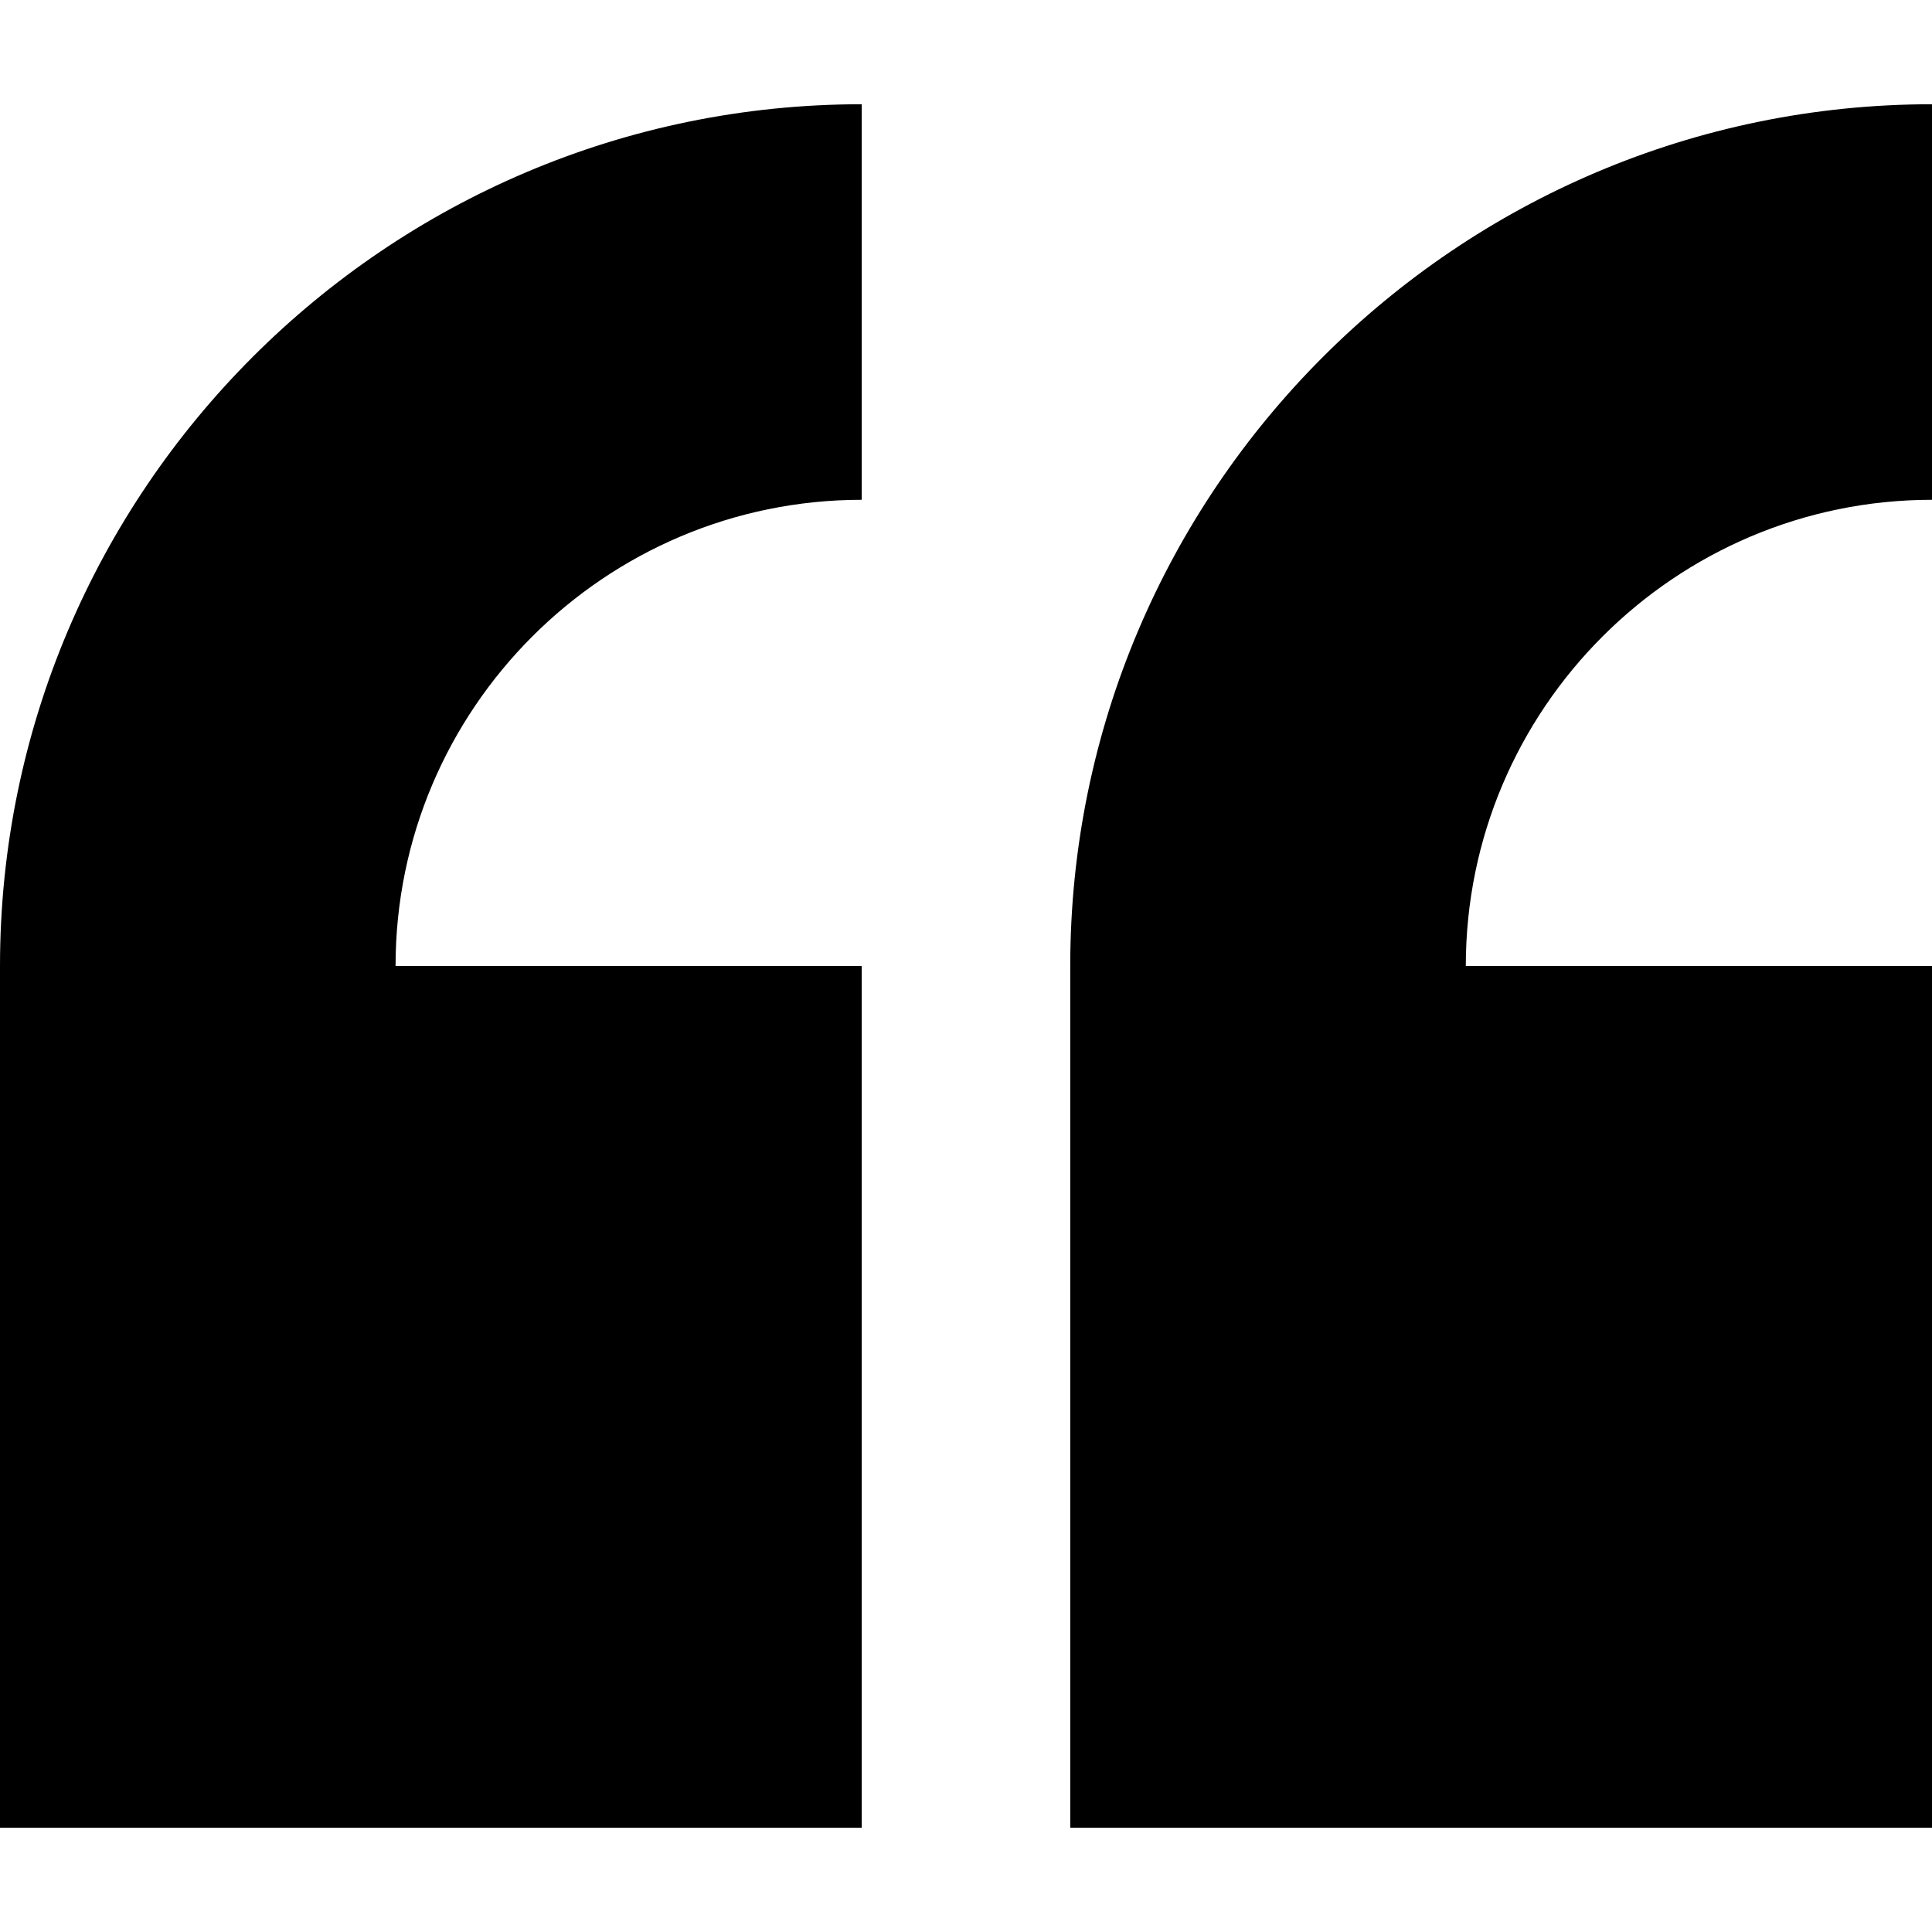
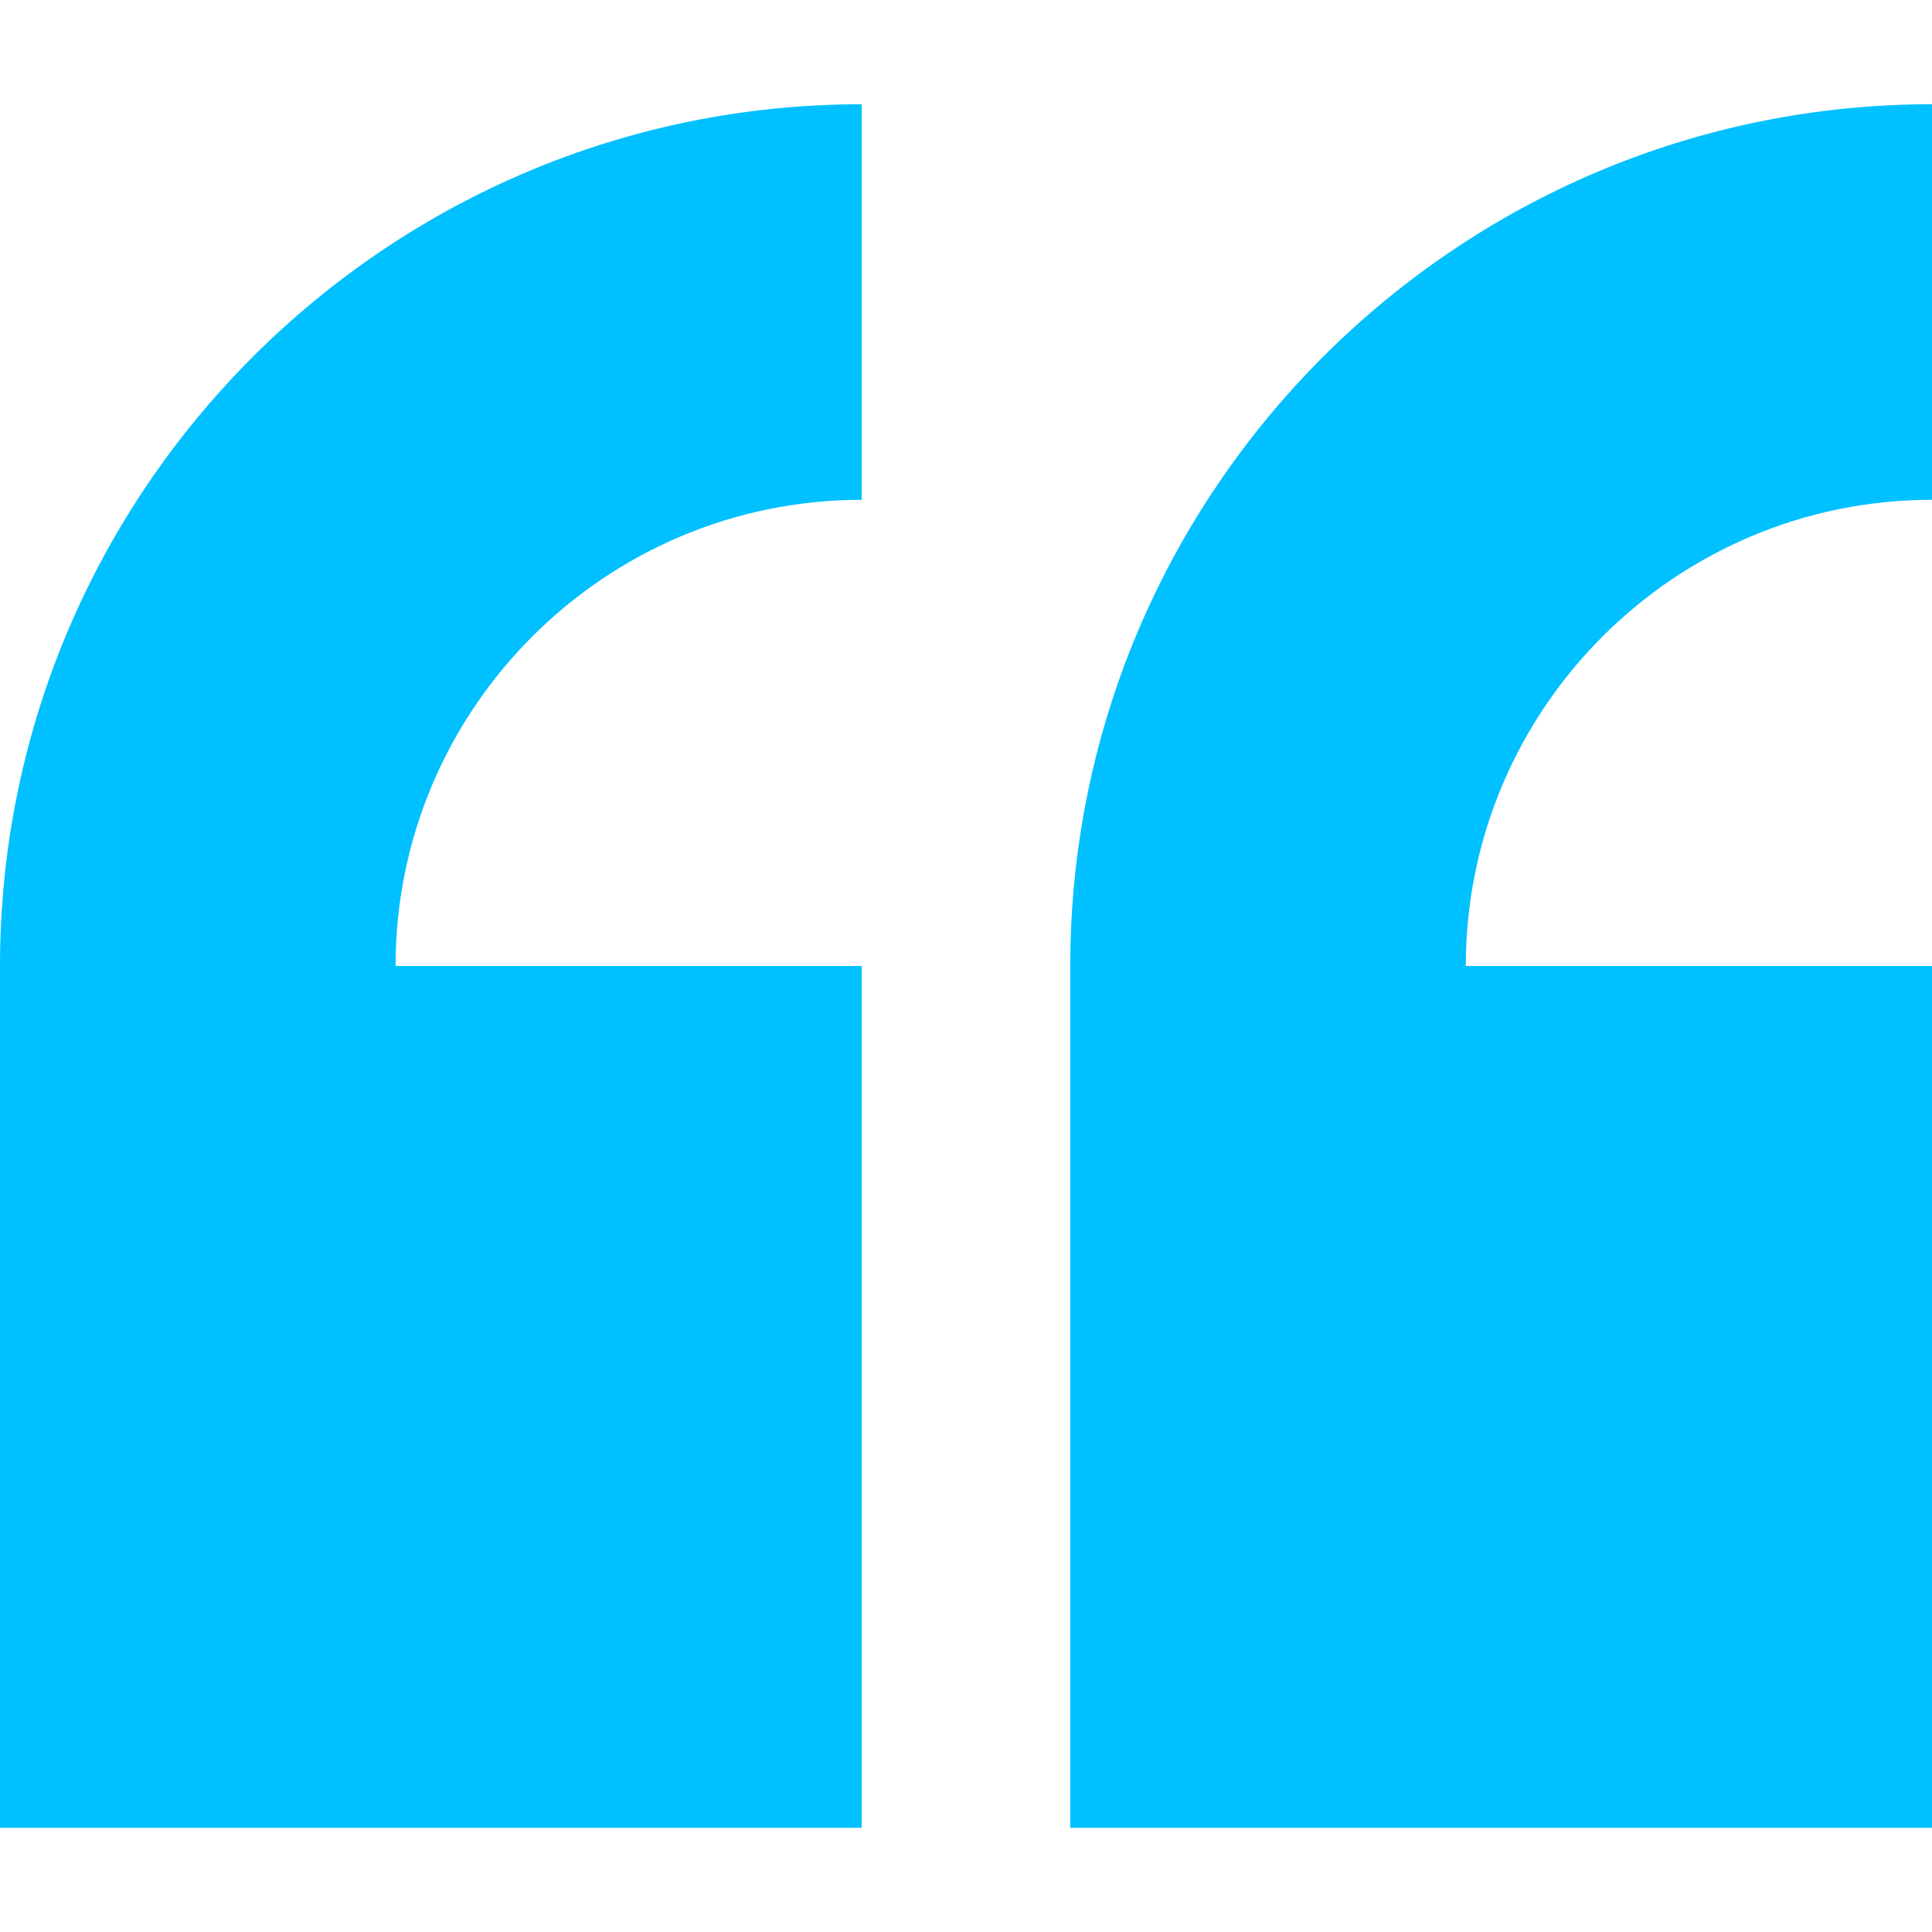
- <svg xmlns="http://www.w3.org/2000/svg" version="1.1" id="Layer_1" x="0px" y="0px" width="200px" height="200px" viewBox="796 698 200 200" enable-background="new 796 698 200 200" xml:space="preserve">
+ <svg xmlns="http://www.w3.org/2000/svg" fill="#00c0ff" version="1.1" id="Layer_1" x="0px" y="0px" width="200px" height="200px" viewBox="796 698 200 200" enable-background="new 796 698 200 200" xml:space="preserve">
  <g>
    <path d="M885.208,749.739v-40.948C836.019,708.791,796,748.81,796,798v89.209h89.208V798h-48.26   C836.948,771.39,858.598,749.739,885.208,749.739z" />
    <path d="M996,749.739v-40.948c-49.19,0-89.209,40.019-89.209,89.209v89.209H996V798h-48.26   C947.74,771.39,969.39,749.739,996,749.739z" />
  </g>
</svg>
